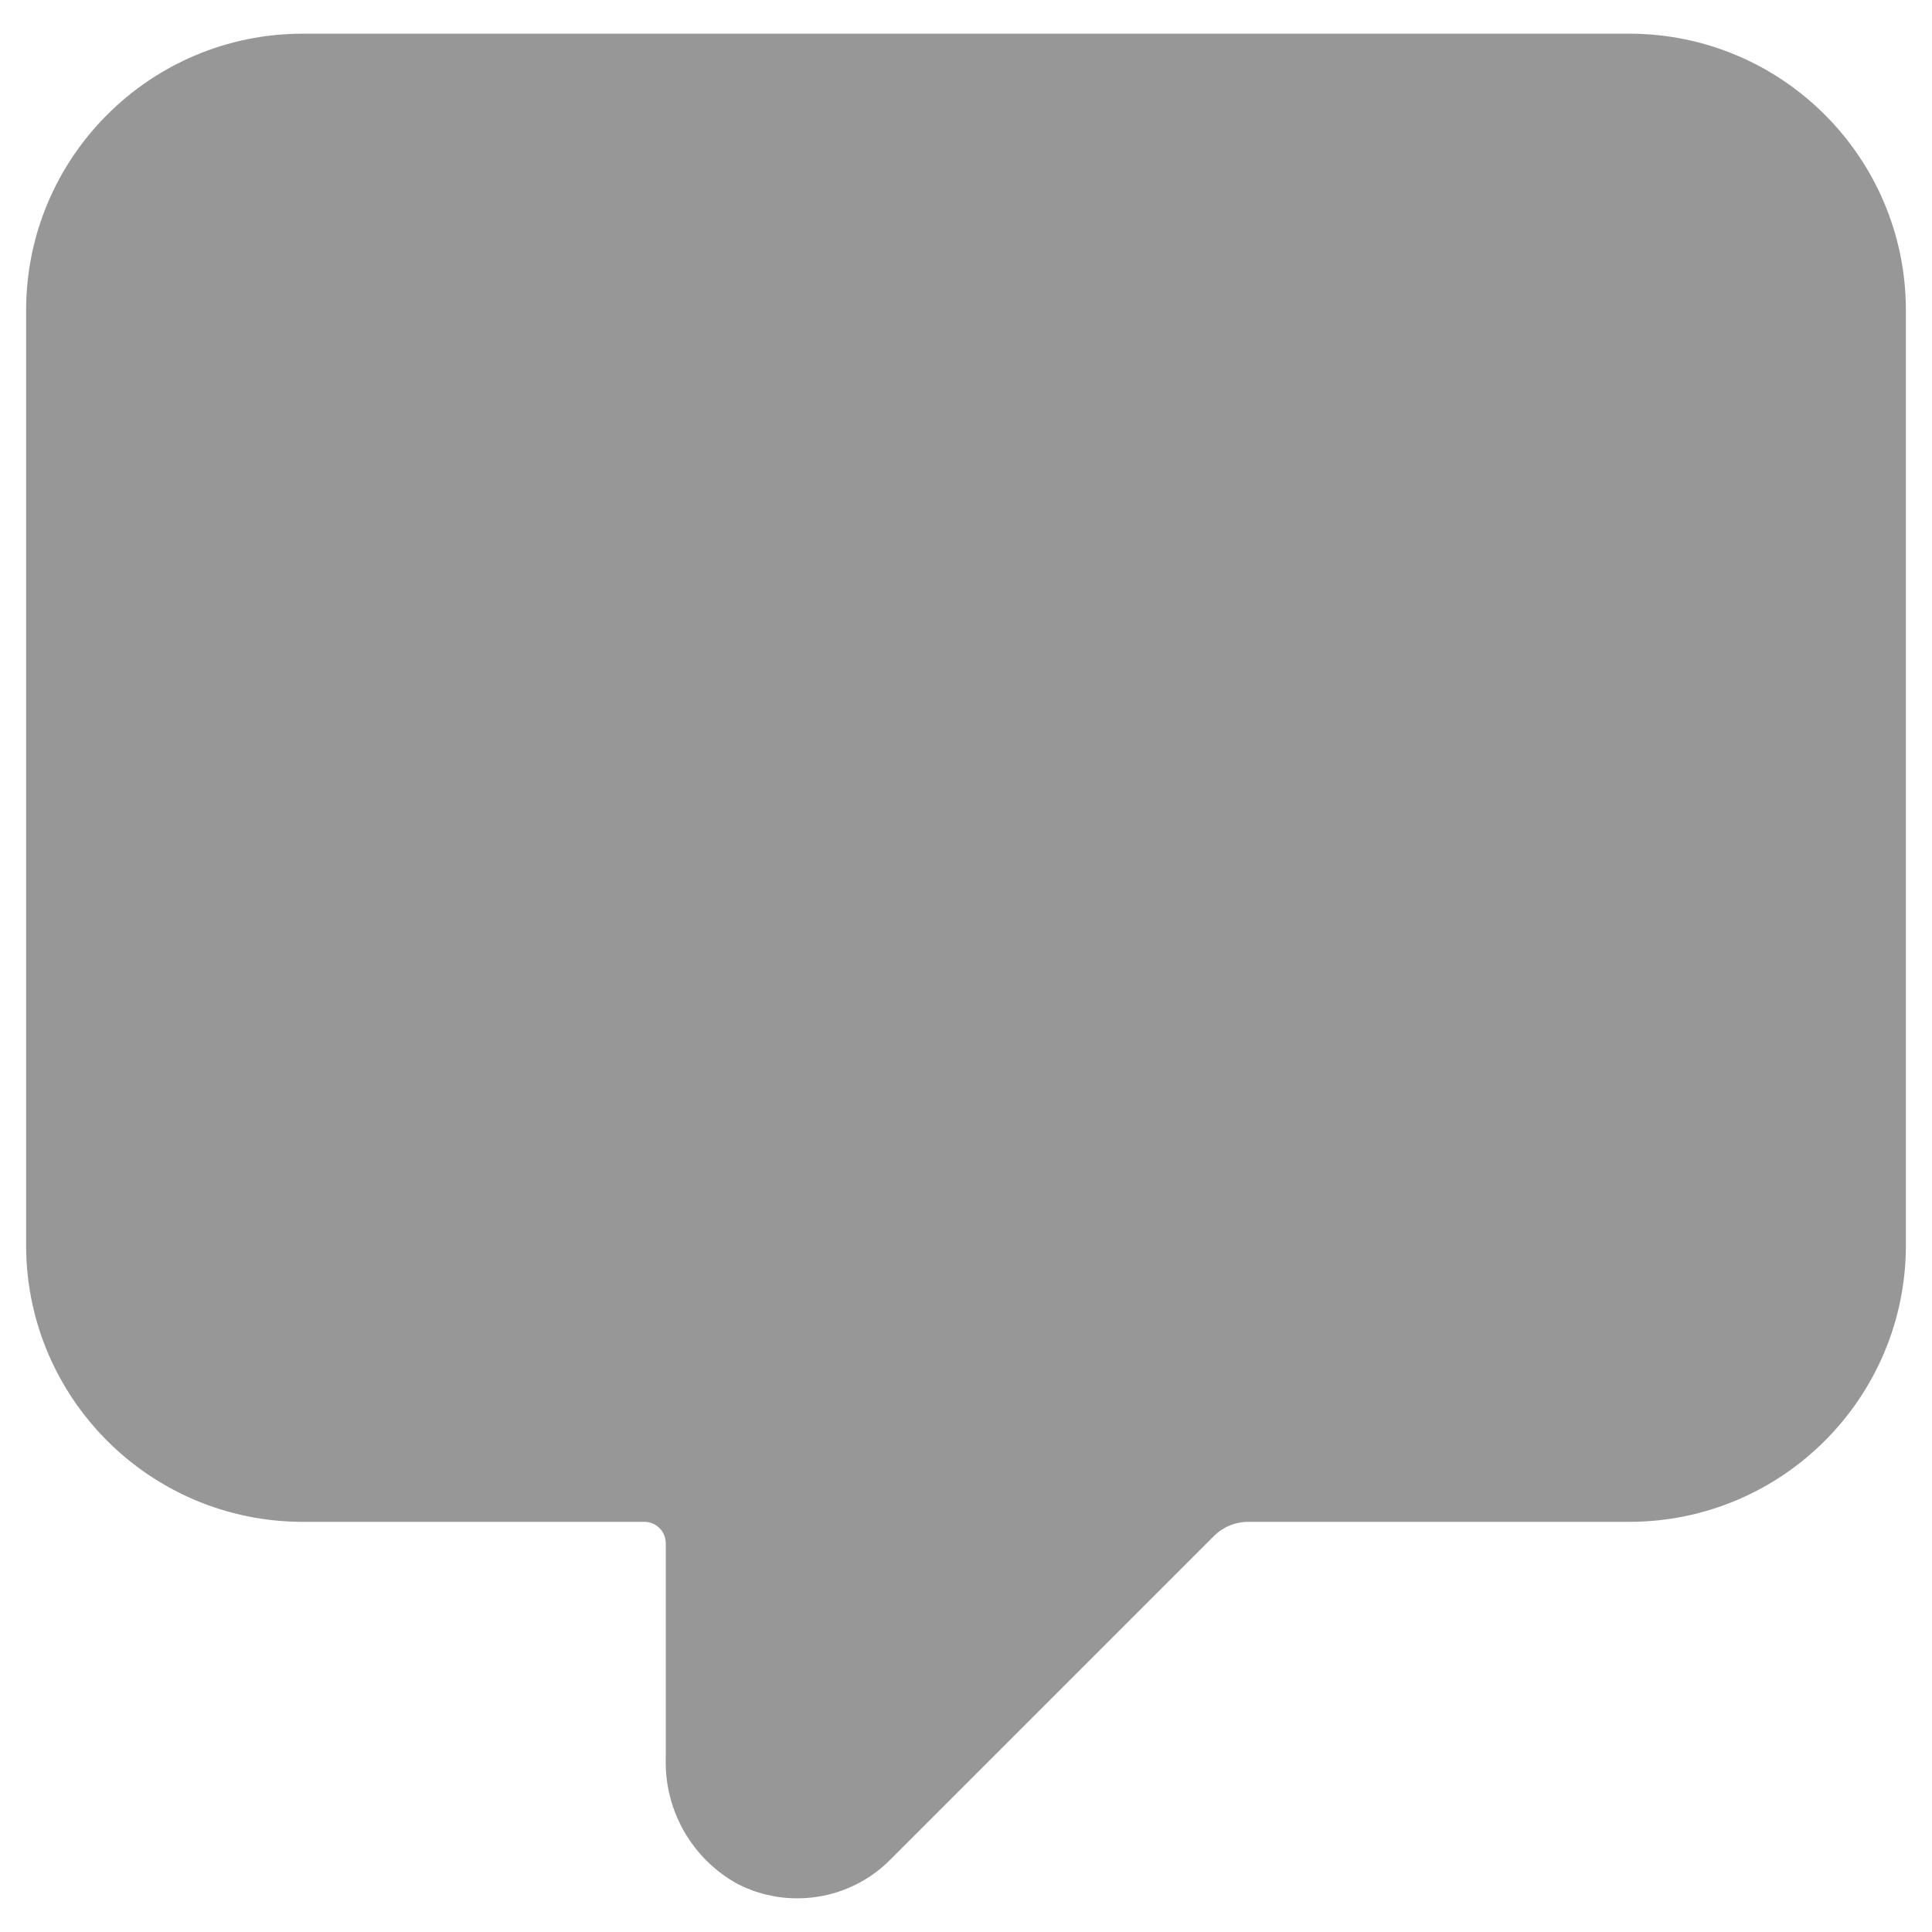
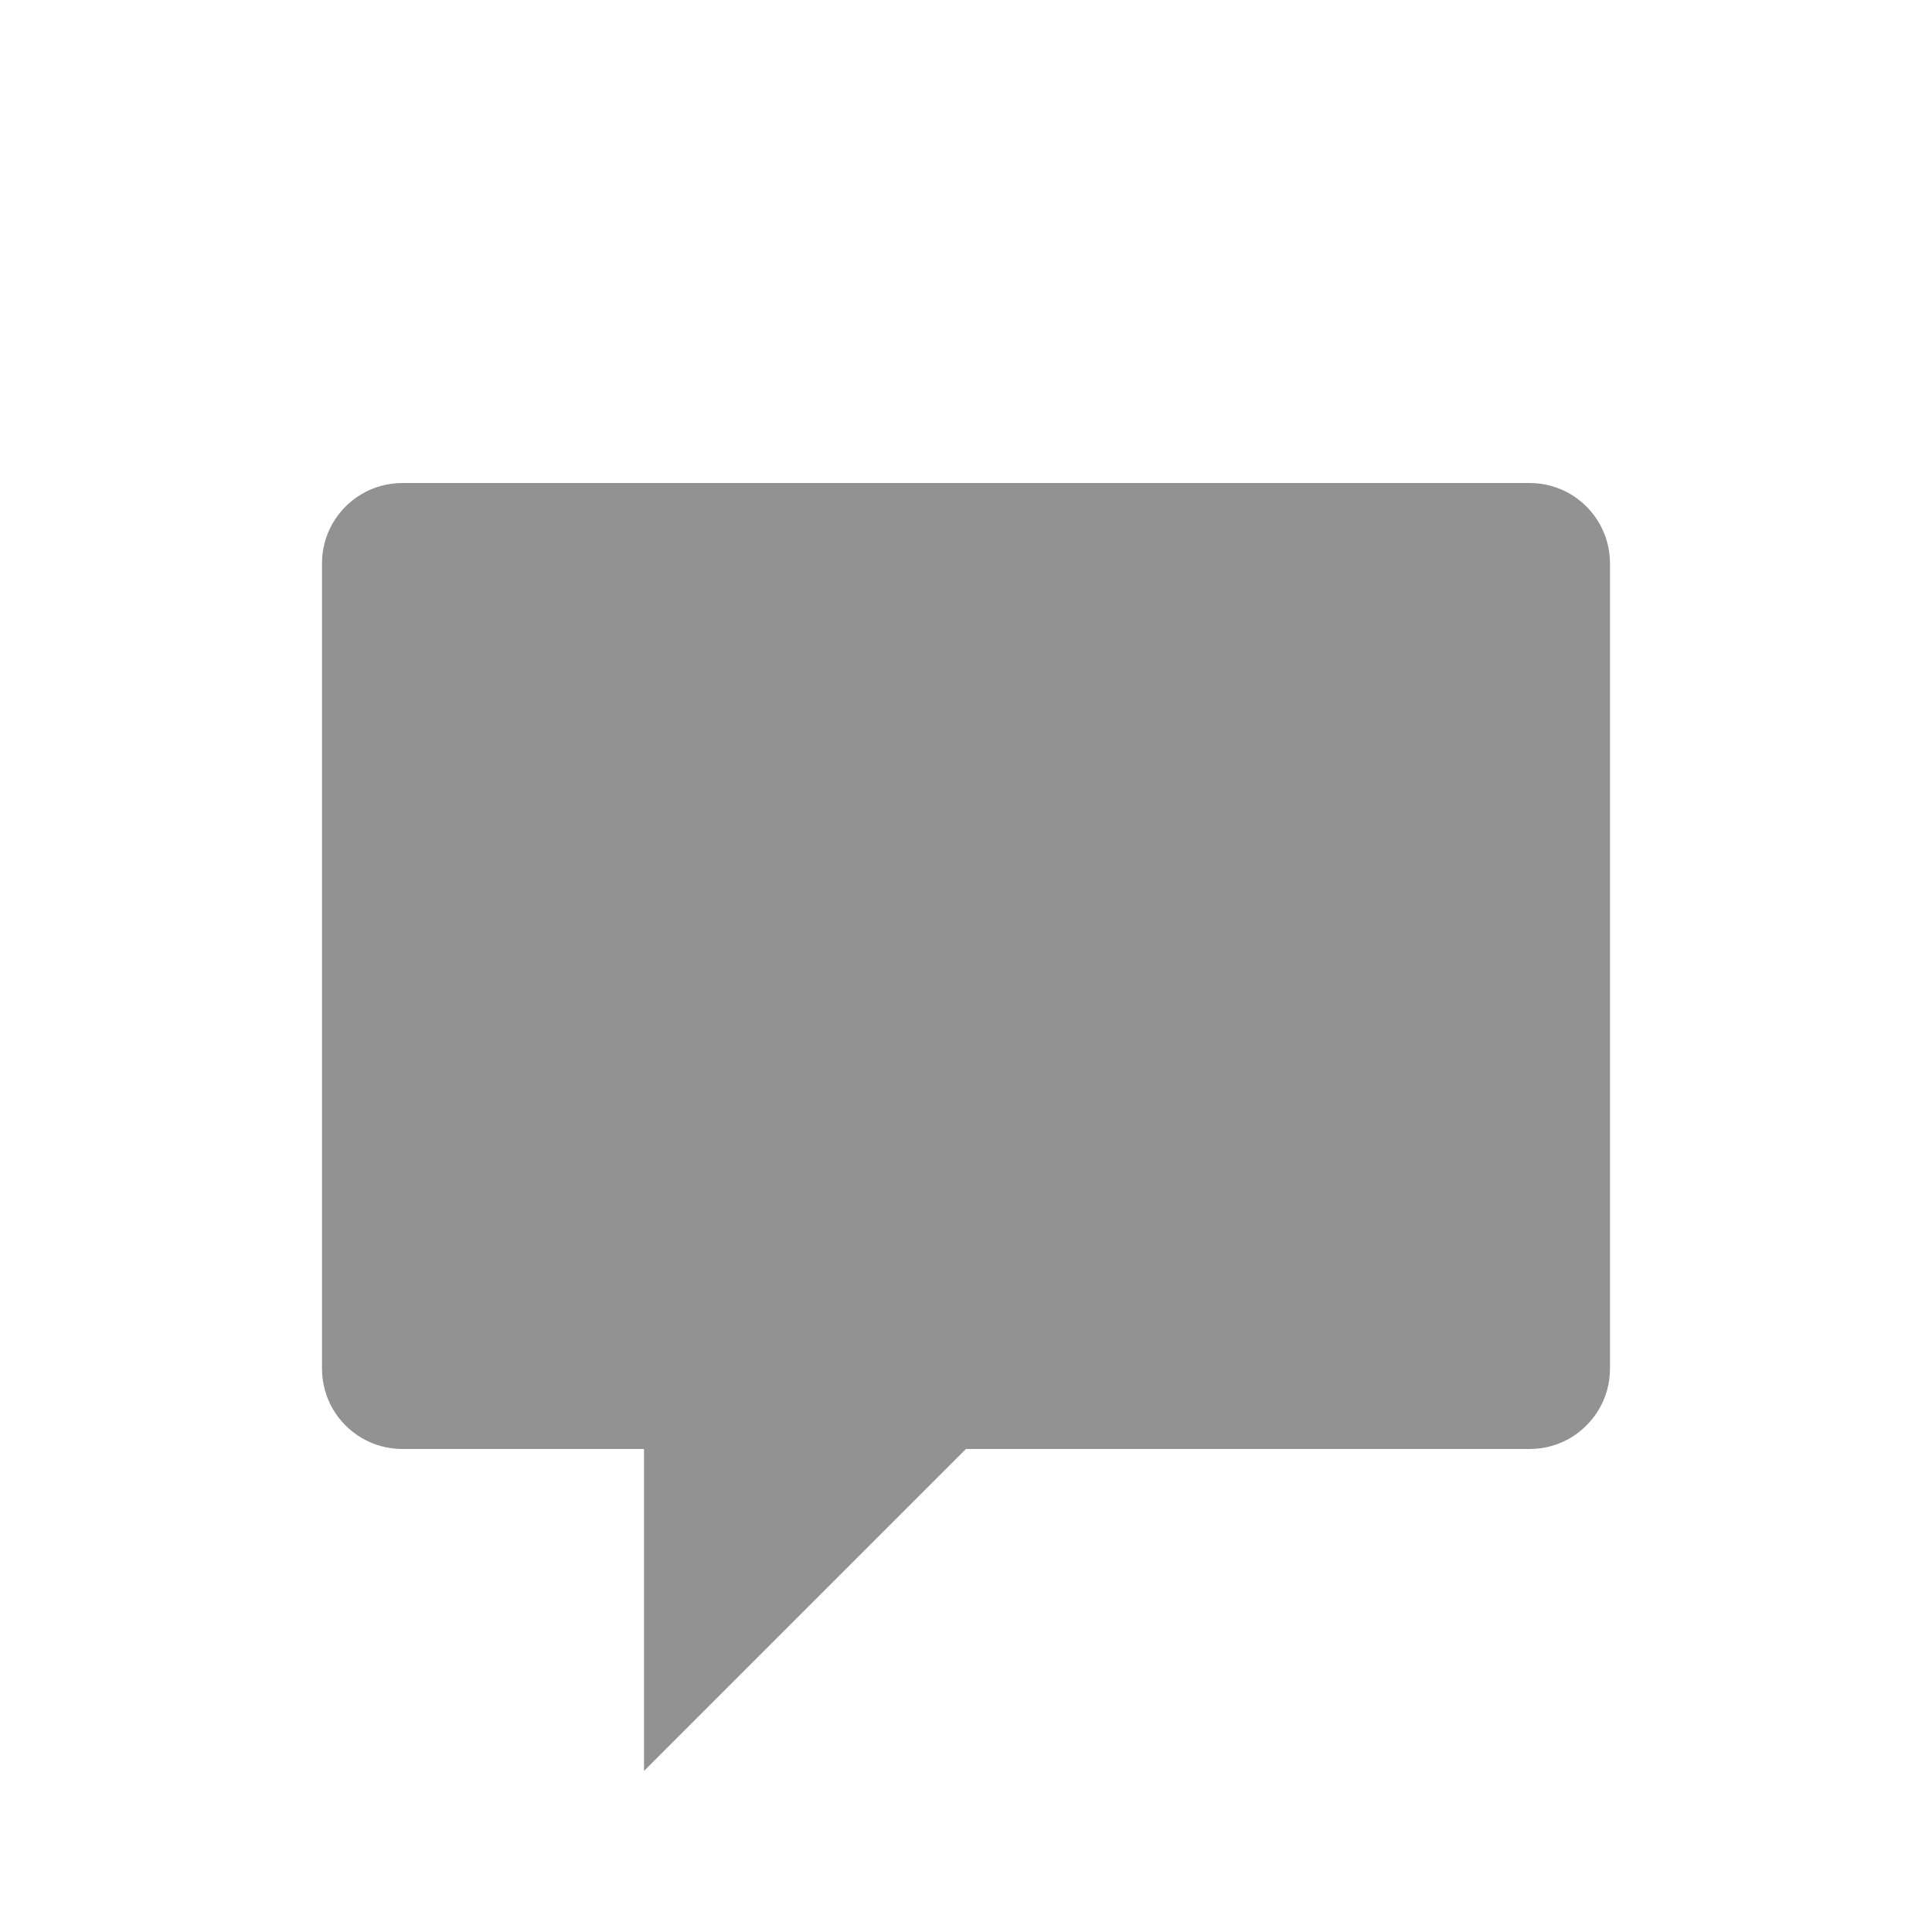
- <svg xmlns="http://www.w3.org/2000/svg" id="Layer_1" data-name="Layer 1" viewBox="0 0 74 74">
+ <svg xmlns="http://www.w3.org/2000/svg" xmlns:xlink="http://www.w3.org/1999/xlink" width="24" height="24" viewBox="0 0 24 24">
  <defs>
-     <style>.cls-1,.cls-2,.cls-4{fill:#979797;}.cls-1{clip-rule:evenodd;}.cls-2{fill-rule:evenodd;}.cls-3{clip-path:url(#clip-path);}.cls-5{clip-path:url(#clip-path-2);}.cls-6{clip-path:url(#clip-path-3);}</style>
-     <clipPath id="clip-path">
-       <path class="cls-1" d="M-782,46.06v-9a27,27,0,0,0-20-26V8.23a7.13,7.13,0,0,0-5.46-7.06A7,7,0,0,0-816,8v3.06a27,27,0,0,0-20,26v9a9,9,0,0,0-8.9,10.31A9.16,9.16,0,0,0-835.74,64H-818a9,9,0,0,0,9,9,9,9,0,0,0,9-9h17.74a9.16,9.16,0,0,0,9.16-7.64A9,9,0,0,0-782,46.06ZM-811,8a2,2,0,0,1,2.66-1.89,2.05,2.05,0,0,1,1.34,2v2c-.66,0-1.33-.08-2-.08s-1.34,0-2,.08Zm-20,29a22,22,0,0,1,25.28-21.71C-794.86,16.91-787,26.55-787,37.52V46h-44Zm21.91,31a4,4,0,0,1-4-4h8A4,4,0,0,1-809.09,68Zm30.91-12.15A4.1,4.1,0,0,1-782.24,59h-53.7A4.1,4.1,0,0,1-840,55.86,4,4,0,0,1-836.09,51h54A4,4,0,0,1-778.18,55.86Z" />
-     </clipPath>
-     <clipPath id="clip-path-2">
-       <path class="cls-1" d="M1585.06-3141h-43a10,10,0,0,0-10,10v8.06a10,10,0,0,0-9,10v34a10,10,0,0,0,10,10h43a10,10,0,0,0,10-10V-3087a10,10,0,0,0,9-10v-34A10,10,0,0,0,1585.06-3141ZM1533-3118h43a5,5,0,0,1,5,5v1l-27,19.8-26-19.76v-1A5,5,0,0,1,1533-3118Zm43,44h-43a5,5,0,0,1-5-5v-26.5l26,19.72,27.09-19.84v26.62A5,5,0,0,1,1576.05-3073.93Zm14-23a5,5,0,0,1-4,4.9V-3113a10,10,0,0,0-10-10h-39v-8a5,5,0,0,1,5-5h43a5,5,0,0,1,5,5Z" />
-     </clipPath>
-     <clipPath id="clip-path-3">
-       <path class="cls-1" d="M-689,1h-43a10,10,0,0,0-10,10V19a10,10,0,0,0-9,10V63a10,10,0,0,0,10,10h43a10,10,0,0,0,10-10V55a10,10,0,0,0,9-10V11A10,10,0,0,0-689,1ZM-741,24h43a5,5,0,0,1,5,5v1l-27,19.8L-746,30V29A5,5,0,0,1-741,24Zm43,44h-43a5,5,0,0,1-5-5V36.53l26,19.72L-693,36.41V63A5,5,0,0,1-698,68Zm14-23a5,5,0,0,1-4,4.9V29a10,10,0,0,0-10-10h-39V11a5,5,0,0,1,5-5h43a5,5,0,0,1,5,5Z" />
-     </clipPath>
+     <path id="comment-copy-2-a" d="M4,6.999 L4,17.001 C4,17.182 4.048,17.352 4.132,17.499 C4.305,17.798 4.628,18 4.999,18 L8,18 L8,22 L12,18 L19.001,18 C19.183,18 19.353,17.952 19.5,17.867 C19.799,17.694 20,17.371 20,17.001 L20,6.999 C20,6.628 19.798,6.305 19.499,6.132 C19.352,6.048 19.182,6 19.001,6 L4.999,6 C4.629,6 4.306,6.201 4.133,6.5 C4.048,6.647 4,6.817 4,6.999" />
  </defs>
-   <path class="cls-2" d="M-782,46.06v-9a27,27,0,0,0-20-26V8.23a7.13,7.13,0,0,0-5.46-7.06A7,7,0,0,0-816,8v3.06a27,27,0,0,0-20,26v9a9,9,0,0,0-8.9,10.31A9.16,9.16,0,0,0-835.74,64H-818a9,9,0,0,0,9,9,9,9,0,0,0,9-9h17.74a9.16,9.16,0,0,0,9.16-7.64A9,9,0,0,0-782,46.06ZM-811,8a2,2,0,0,1,2.66-1.89,2.05,2.05,0,0,1,1.34,2v2c-.66,0-1.33-.08-2-.08s-1.34,0-2,.08Zm-20,29a22,22,0,0,1,25.28-21.71C-794.86,16.91-787,26.55-787,37.52V46h-44Zm21.91,31a4,4,0,0,1-4-4h8A4,4,0,0,1-809.09,68Zm30.91-12.15A4.1,4.1,0,0,1-782.24,59h-53.7A4.1,4.1,0,0,1-840,55.86,4,4,0,0,1-836.09,51h54A4,4,0,0,1-778.18,55.86Z" />
-   <g class="cls-3">
-     <rect class="cls-4" x="-6192" y="-106.98" width="6497" height="6624" />
+   <g fill="none" fill-rule="evenodd">
+     <use fill="#929292" xlink:href="#comment-copy-2-a" />
  </g>
-   <path class="cls-2" d="M1585.06-3141h-43a10,10,0,0,0-10,10v8.06a10,10,0,0,0-9,10v34a10,10,0,0,0,10,10h43a10,10,0,0,0,10-10V-3087a10,10,0,0,0,9-10v-34A10,10,0,0,0,1585.06-3141ZM1533-3118h43a5,5,0,0,1,5,5v1l-27,19.8-26-19.76v-1A5,5,0,0,1,1533-3118Zm43,44h-43a5,5,0,0,1-5-5v-26.5l26,19.72,27.09-19.84v26.62A5,5,0,0,1,1576.05-3073.93Zm14-23a5,5,0,0,1-4,4.9V-3113a10,10,0,0,0-10-10h-39v-8a5,5,0,0,1,5-5h43a5,5,0,0,1,5,5Z" />
-   <g class="cls-5">
-     <rect class="cls-4" x="-3969.83" y="-3248.61" width="6456.88" height="6582.43" />
-   </g>
-   <path class="cls-2" d="M-689,1h-43a10,10,0,0,0-10,10V19a10,10,0,0,0-9,10V63a10,10,0,0,0,10,10h43a10,10,0,0,0,10-10V55a10,10,0,0,0,9-10V11A10,10,0,0,0-689,1ZM-741,24h43a5,5,0,0,1,5,5v1l-27,19.8L-746,30V29A5,5,0,0,1-741,24Zm43,44h-43a5,5,0,0,1-5-5V36.53l26,19.72L-693,36.41V63A5,5,0,0,1-698,68Zm14-23a5,5,0,0,1-4,4.9V29a10,10,0,0,0-10-10h-39V11a5,5,0,0,1,5-5h43a5,5,0,0,1,5,5Z" />
-   <g class="cls-6">
-     <rect class="cls-4" x="-6243.87" y="-106.65" width="6456.88" height="6582.43" />
-   </g>
-   <path class="cls-4" d="M30.54,72.71a5,5,0,0,1-2.29-.55,5.32,5.32,0,0,1-2.75-4.79V59.11a.82.82,0,0,0-.82-.82H11.6A10.6,10.6,0,0,1,1,47.69V11.89A10.6,10.6,0,0,1,11.6,1.29H62.4A10.6,10.6,0,0,1,73,11.89v35.8a10.6,10.6,0,0,1-10.6,10.6H47.81a1.86,1.86,0,0,0-1.31.54l-12.4,12.4A5,5,0,0,1,30.54,72.71Z" />
</svg>
